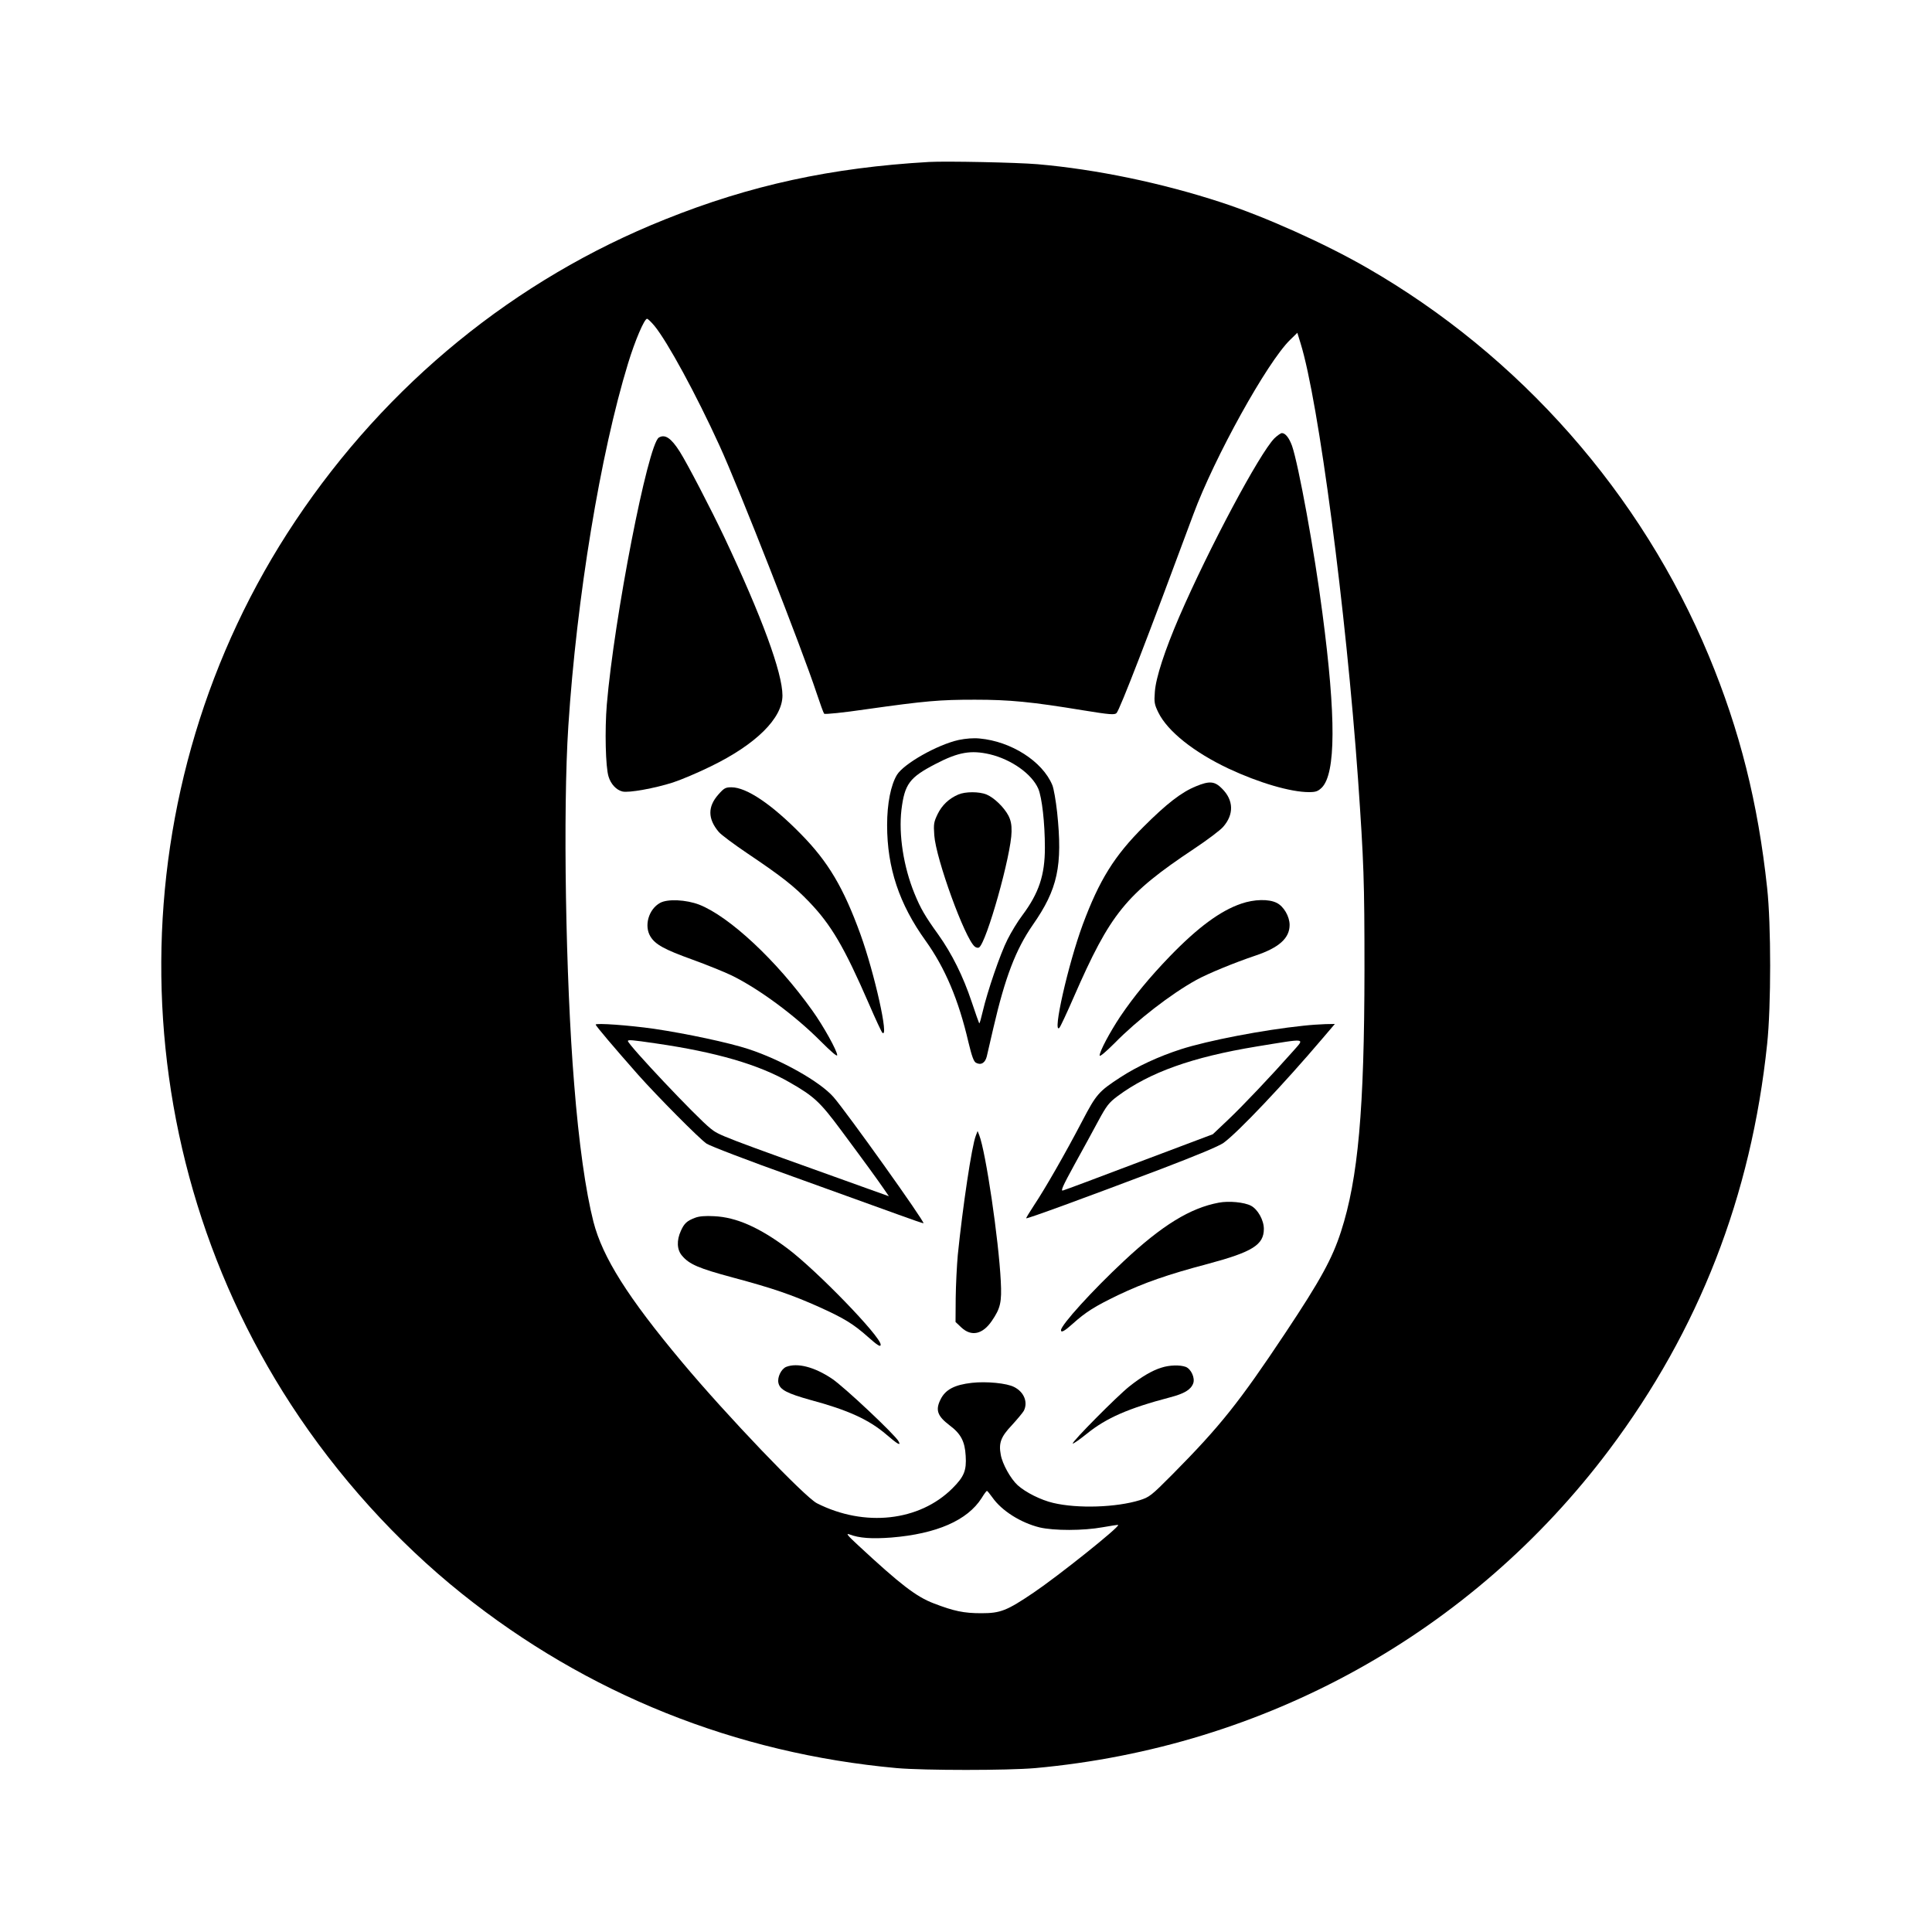
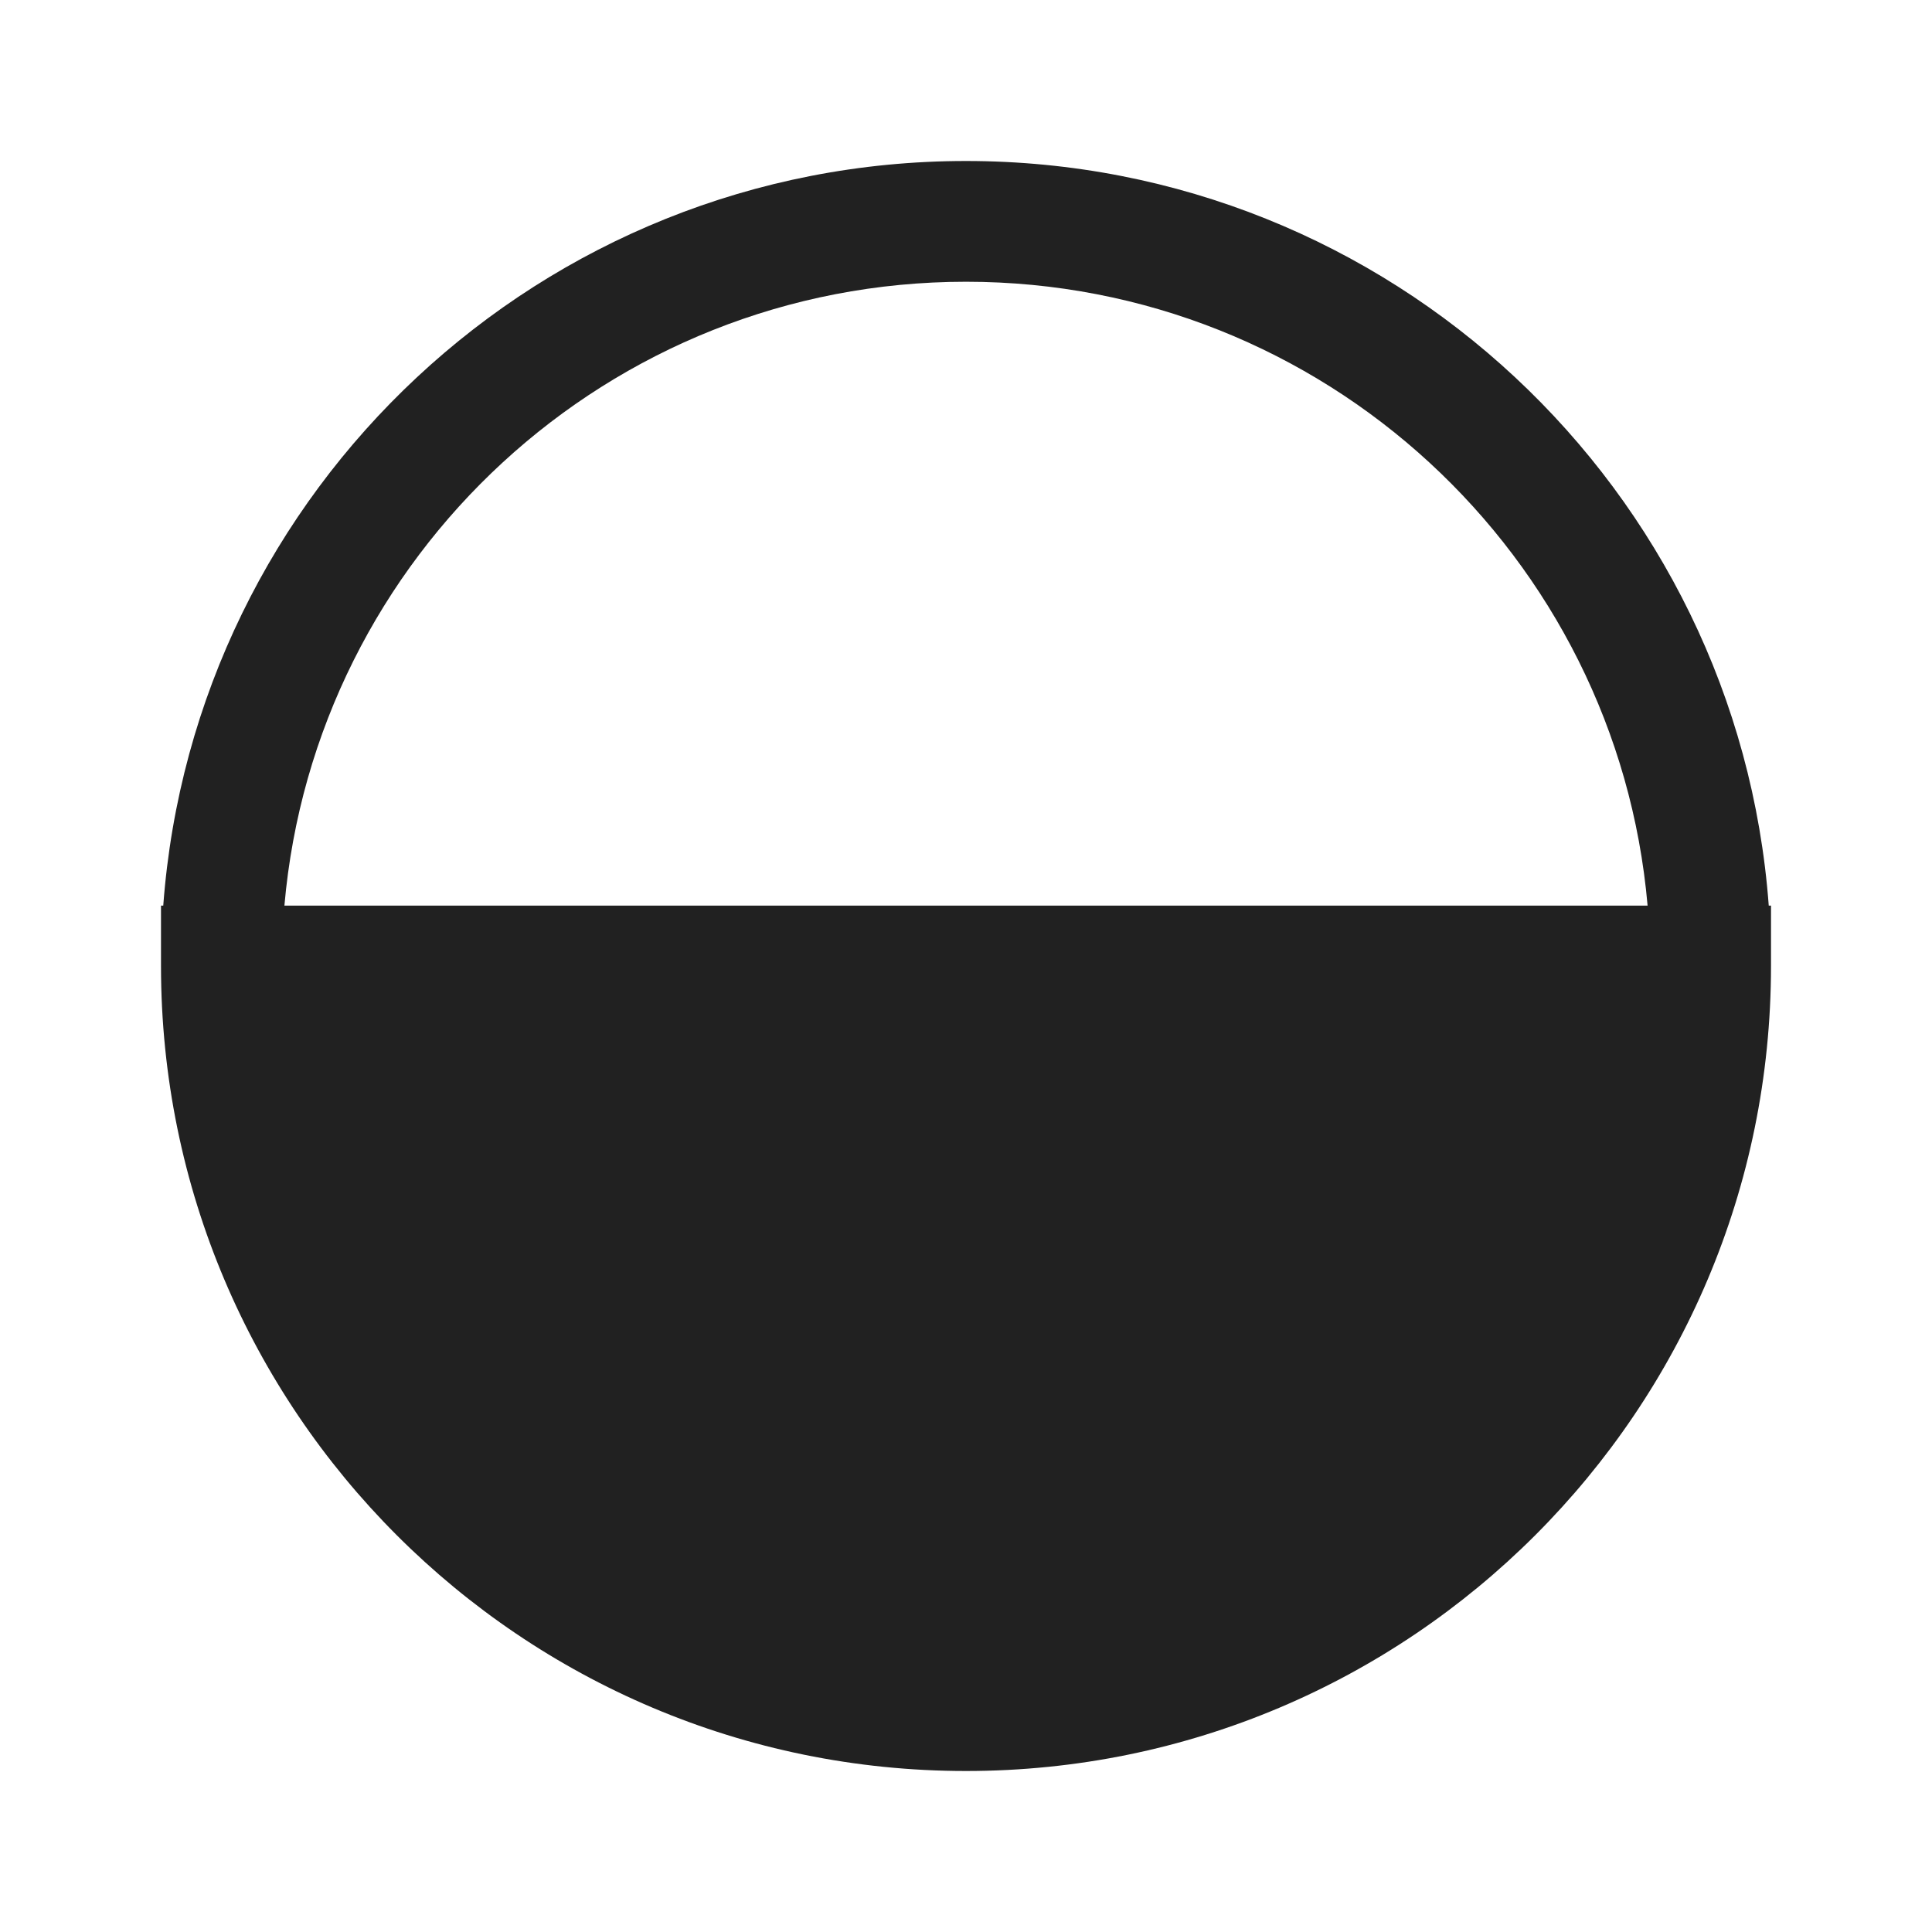
- <svg xmlns="http://www.w3.org/2000/svg" version="1.0" width="1200pt" height="1200pt" viewBox="0 0 1200 1200" preserveAspectRatio="xMidYMid meet">
-   <g transform="translate(0,1200) scale(0.1,-0.1)" fill="#000000" stroke="none">
-     <path d="M5770 10994 c-606 -35 -1110 -144 -1640 -357 -931 -372 -1728 -1023 -2295 -1872 -1101 -1648 -1112 -3824 -27 -5490 287 -441 655 -849 1060 -1173 778 -623 1701 -993 2702 -1084 174 -15 686 -15 860 0 1430 130 2712 841 3565 1977 558 744 882 1576 981 2520 25 234 25 743 0 970 -57 530 -170 979 -362 1441 -419 1008 -1174 1865 -2124 2411 -262 151 -635 318 -905 406 -370 121 -774 205 -1140 237 -129 11 -568 20 -675 14z m-1705 -1018 c81 -99 258 -424 404 -744 119 -259 514 -1266 603 -1537 22 -66 43 -124 47 -128 5 -5 121 7 257 27 375 53 461 60 679 60 216 0 351 -13 673 -66 166 -27 195 -29 207 -17 20 20 198 481 477 1234 131 354 459 946 601 1084 l45 44 20 -65 c112 -360 282 -1655 357 -2708 36 -519 40 -629 40 -1185 -1 -865 -39 -1296 -146 -1625 -54 -167 -127 -301 -346 -630 -286 -430 -404 -578 -700 -877 -133 -134 -144 -142 -204 -161 -146 -45 -385 -53 -537 -17 -77 18 -171 65 -221 110 -44 40 -95 132 -105 189 -14 74 1 112 69 184 34 37 67 77 74 89 27 53 2 117 -60 148 -45 24 -173 36 -262 26 -108 -12 -165 -42 -195 -103 -33 -66 -20 -103 56 -161 70 -52 95 -100 100 -189 6 -92 -10 -130 -82 -202 -205 -205 -546 -243 -842 -93 -75 38 -564 549 -838 877 -336 401 -493 650 -550 871 -48 188 -91 489 -120 859 -53 649 -70 1702 -36 2220 52 798 199 1692 371 2253 43 141 101 277 118 277 5 0 26 -20 46 -44z m2099 -7277 c58 -83 176 -157 293 -186 90 -21 271 -21 392 1 51 9 95 16 96 14 11 -11 -371 -316 -525 -420 -167 -113 -206 -128 -325 -128 -109 0 -170 13 -295 61 -110 42 -207 117 -470 361 -64 59 -78 76 -55 68 62 -24 139 -29 261 -20 282 23 473 107 561 245 15 25 30 45 33 45 3 0 18 -19 34 -41z" />
-     <path d="M7916 9278 c-93 -94 -407 -683 -592 -1110 -89 -207 -145 -377 -151 -465 -5 -65 -3 -78 22 -129 57 -116 220 -246 436 -348 188 -88 385 -146 499 -146 43 0 56 5 80 28 87 88 89 437 4 1082 -49 381 -149 926 -189 1041 -18 49 -41 79 -63 79 -7 0 -28 -15 -46 -32z" />
-     <path d="M4092 9282 c-68 -44 -277 -1117 -323 -1658 -13 -158 -8 -389 11 -448 14 -46 48 -83 86 -92 38 -10 202 20 314 56 52 17 158 62 235 100 280 136 445 299 445 440 0 141 -128 489 -361 983 -82 173 -230 458 -277 532 -54 85 -92 110 -130 87z" />
-     <path d="M5955 7404 c-132 -29 -341 -147 -384 -217 -38 -63 -61 -178 -61 -312 0 -265 75 -490 239 -718 121 -169 205 -367 266 -630 21 -87 33 -121 47 -128 31 -17 57 -1 67 39 5 20 23 100 41 177 73 315 139 487 244 639 156 223 187 368 152 701 -8 72 -21 148 -30 169 -61 147 -255 271 -451 289 -38 4 -86 0 -130 -9z m193 -89 c134 -32 261 -122 301 -214 23 -55 41 -212 41 -367 0 -169 -37 -281 -140 -419 -29 -38 -70 -106 -92 -150 -44 -86 -125 -322 -154 -447 -10 -43 -19 -76 -22 -74 -2 3 -23 62 -47 134 -53 159 -123 299 -207 417 -82 114 -110 162 -148 255 -68 166 -99 366 -81 520 20 161 50 201 212 285 142 74 220 87 337 60z" />
-     <path d="M5952 7065 c-58 -25 -101 -66 -128 -121 -24 -50 -26 -62 -21 -132 10 -146 190 -641 251 -691 8 -7 20 -10 27 -6 46 29 201 578 202 720 1 43 -5 71 -20 100 -28 52 -88 110 -135 130 -46 19 -132 19 -176 0z" />
-     <path d="M7428 7116 c-89 -36 -182 -108 -324 -250 -182 -181 -276 -332 -379 -609 -91 -247 -190 -686 -145 -641 6 6 46 91 89 190 228 522 323 639 746 921 83 55 165 117 182 137 68 77 66 166 -7 238 -45 46 -78 49 -162 14z" />
-     <path d="M4461 7064 c-66 -75 -65 -150 3 -231 15 -18 96 -78 179 -134 214 -144 290 -204 383 -301 137 -143 217 -279 371 -633 40 -93 78 -174 83 -179 44 -44 -48 369 -136 612 -105 289 -200 449 -368 620 -182 186 -339 292 -433 292 -37 0 -46 -5 -82 -46z" />
-     <path d="M4100 6392 c-71 -39 -101 -142 -60 -209 30 -49 85 -80 260 -143 88 -32 197 -76 243 -98 170 -83 395 -249 555 -410 62 -62 102 -97 102 -86 0 27 -86 182 -155 278 -220 309 -514 583 -702 657 -81 31 -196 37 -243 11z" />
-     <path d="M7709 6387 c-129 -44 -269 -147 -444 -328 -126 -131 -221 -246 -307 -373 -65 -98 -128 -216 -128 -242 0 -10 38 22 93 77 139 142 351 306 507 392 72 40 241 109 366 151 147 49 214 108 214 191 0 53 -37 116 -80 137 -49 25 -140 23 -221 -5z" />
-     <path d="M3700 5636 c0 -8 114 -142 263 -311 121 -136 380 -397 425 -428 20 -14 262 -107 537 -205 275 -99 569 -205 654 -236 85 -31 155 -55 157 -54 9 9 -477 690 -559 784 -84 96 -324 231 -528 298 -122 40 -385 96 -587 126 -155 22 -362 37 -362 26z m375 -117 c372 -54 638 -131 830 -242 152 -87 189 -122 319 -297 159 -214 224 -304 264 -362 l33 -48 -123 44 c-929 333 -930 333 -985 377 -85 67 -513 521 -513 543 0 9 25 7 175 -15z" />
-     <path d="M8095 5629 c-249 -26 -592 -92 -760 -146 -139 -45 -271 -106 -377 -175 -135 -88 -149 -105 -236 -271 -106 -203 -232 -422 -298 -521 -29 -44 -52 -82 -50 -83 4 -5 362 126 835 305 220 84 360 142 390 163 89 64 376 367 617 651 l75 88 -58 -1 c-32 -1 -94 -5 -138 -10z m-66 -161 c-132 -149 -309 -336 -401 -423 l-95 -90 -454 -171 c-250 -95 -464 -175 -476 -178 -17 -6 -4 24 71 161 51 92 118 215 149 273 50 92 64 111 119 152 198 147 462 242 863 308 320 52 300 55 224 -32z" />
-     <path d="M6061 4946 c-25 -62 -82 -445 -112 -741 -6 -66 -12 -187 -13 -268 l-1 -148 37 -35 c62 -57 131 -42 188 41 54 79 63 116 56 248 -13 258 -93 802 -134 907 l-10 25 -11 -29z" />
-     <path d="M7570 4530 c-177 -33 -352 -140 -591 -364 -193 -180 -389 -396 -389 -428 0 -18 23 -5 73 40 81 73 137 108 282 178 162 77 308 128 558 194 276 74 347 118 347 217 0 55 -38 122 -80 144 -42 22 -138 31 -200 19z" />
-     <path d="M4317 4436 c-50 -19 -67 -34 -88 -81 -27 -59 -25 -117 7 -154 45 -54 104 -79 316 -136 250 -67 366 -107 538 -184 153 -69 211 -105 299 -183 62 -55 81 -67 81 -50 0 51 -396 460 -578 597 -175 131 -319 195 -457 201 -53 3 -93 0 -118 -10z" />
-     <path d="M4883 3510 c-31 -13 -56 -65 -48 -100 9 -42 54 -65 201 -106 231 -62 362 -122 469 -214 72 -62 93 -73 76 -42 -21 40 -341 341 -414 389 -109 73 -215 100 -284 73z" />
-     <path d="M7213 3505 c-56 -17 -124 -57 -198 -116 -76 -60 -360 -347 -352 -355 3 -3 43 25 89 62 120 97 257 157 516 225 88 23 128 47 143 86 13 34 -13 90 -46 103 -35 13 -101 12 -152 -5z" />
-   </g>
+ <svg xmlns="http://www.w3.org/2000/svg" width="800px" height="800px" viewBox="0 0 24 24" fill="none">
+   <path d="M2.028 11.25C2.411 6.077 6.729 2 12 2C17.271 2 21.589 6.077 21.972 11.25H22V12C22 17.523 17.523 22 12 22C6.477 22 2 17.523 2 12V11.25H2.028ZM12 3.5C7.558 3.5 3.912 6.907 3.533 11.25H20.467C20.088 6.907 16.442 3.5 12 3.5Z" fill="#212121" />
</svg>
